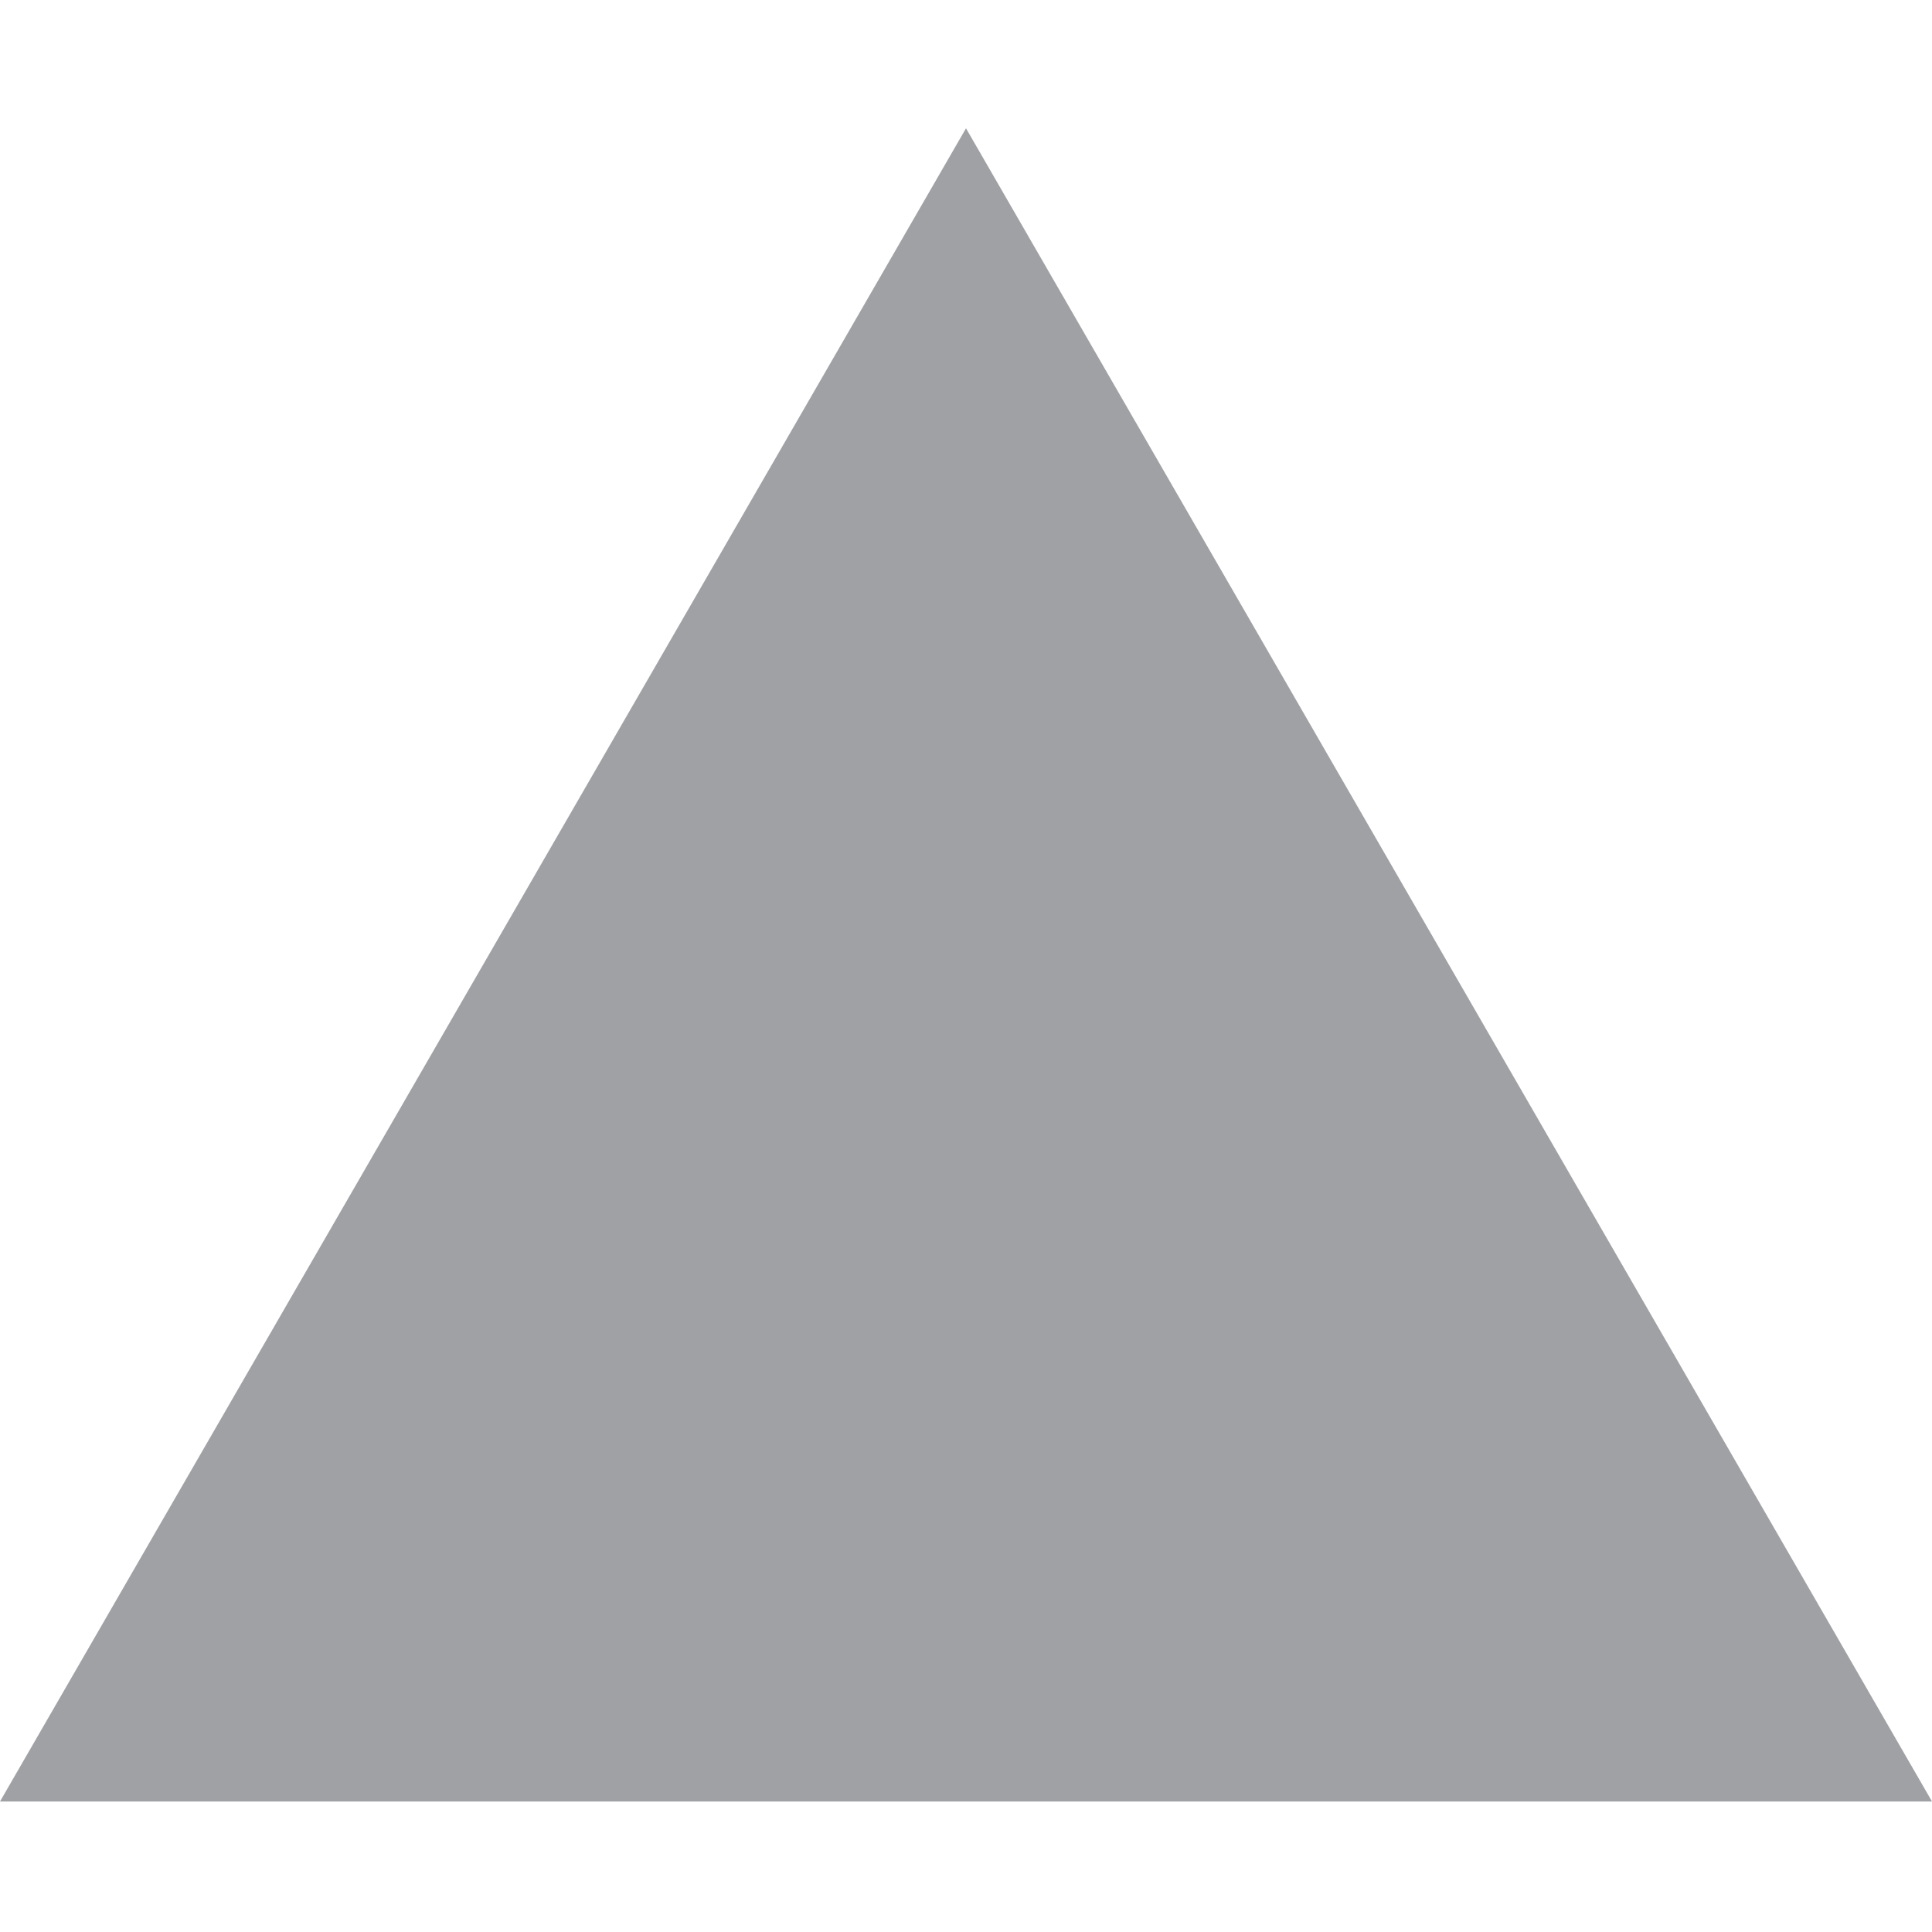
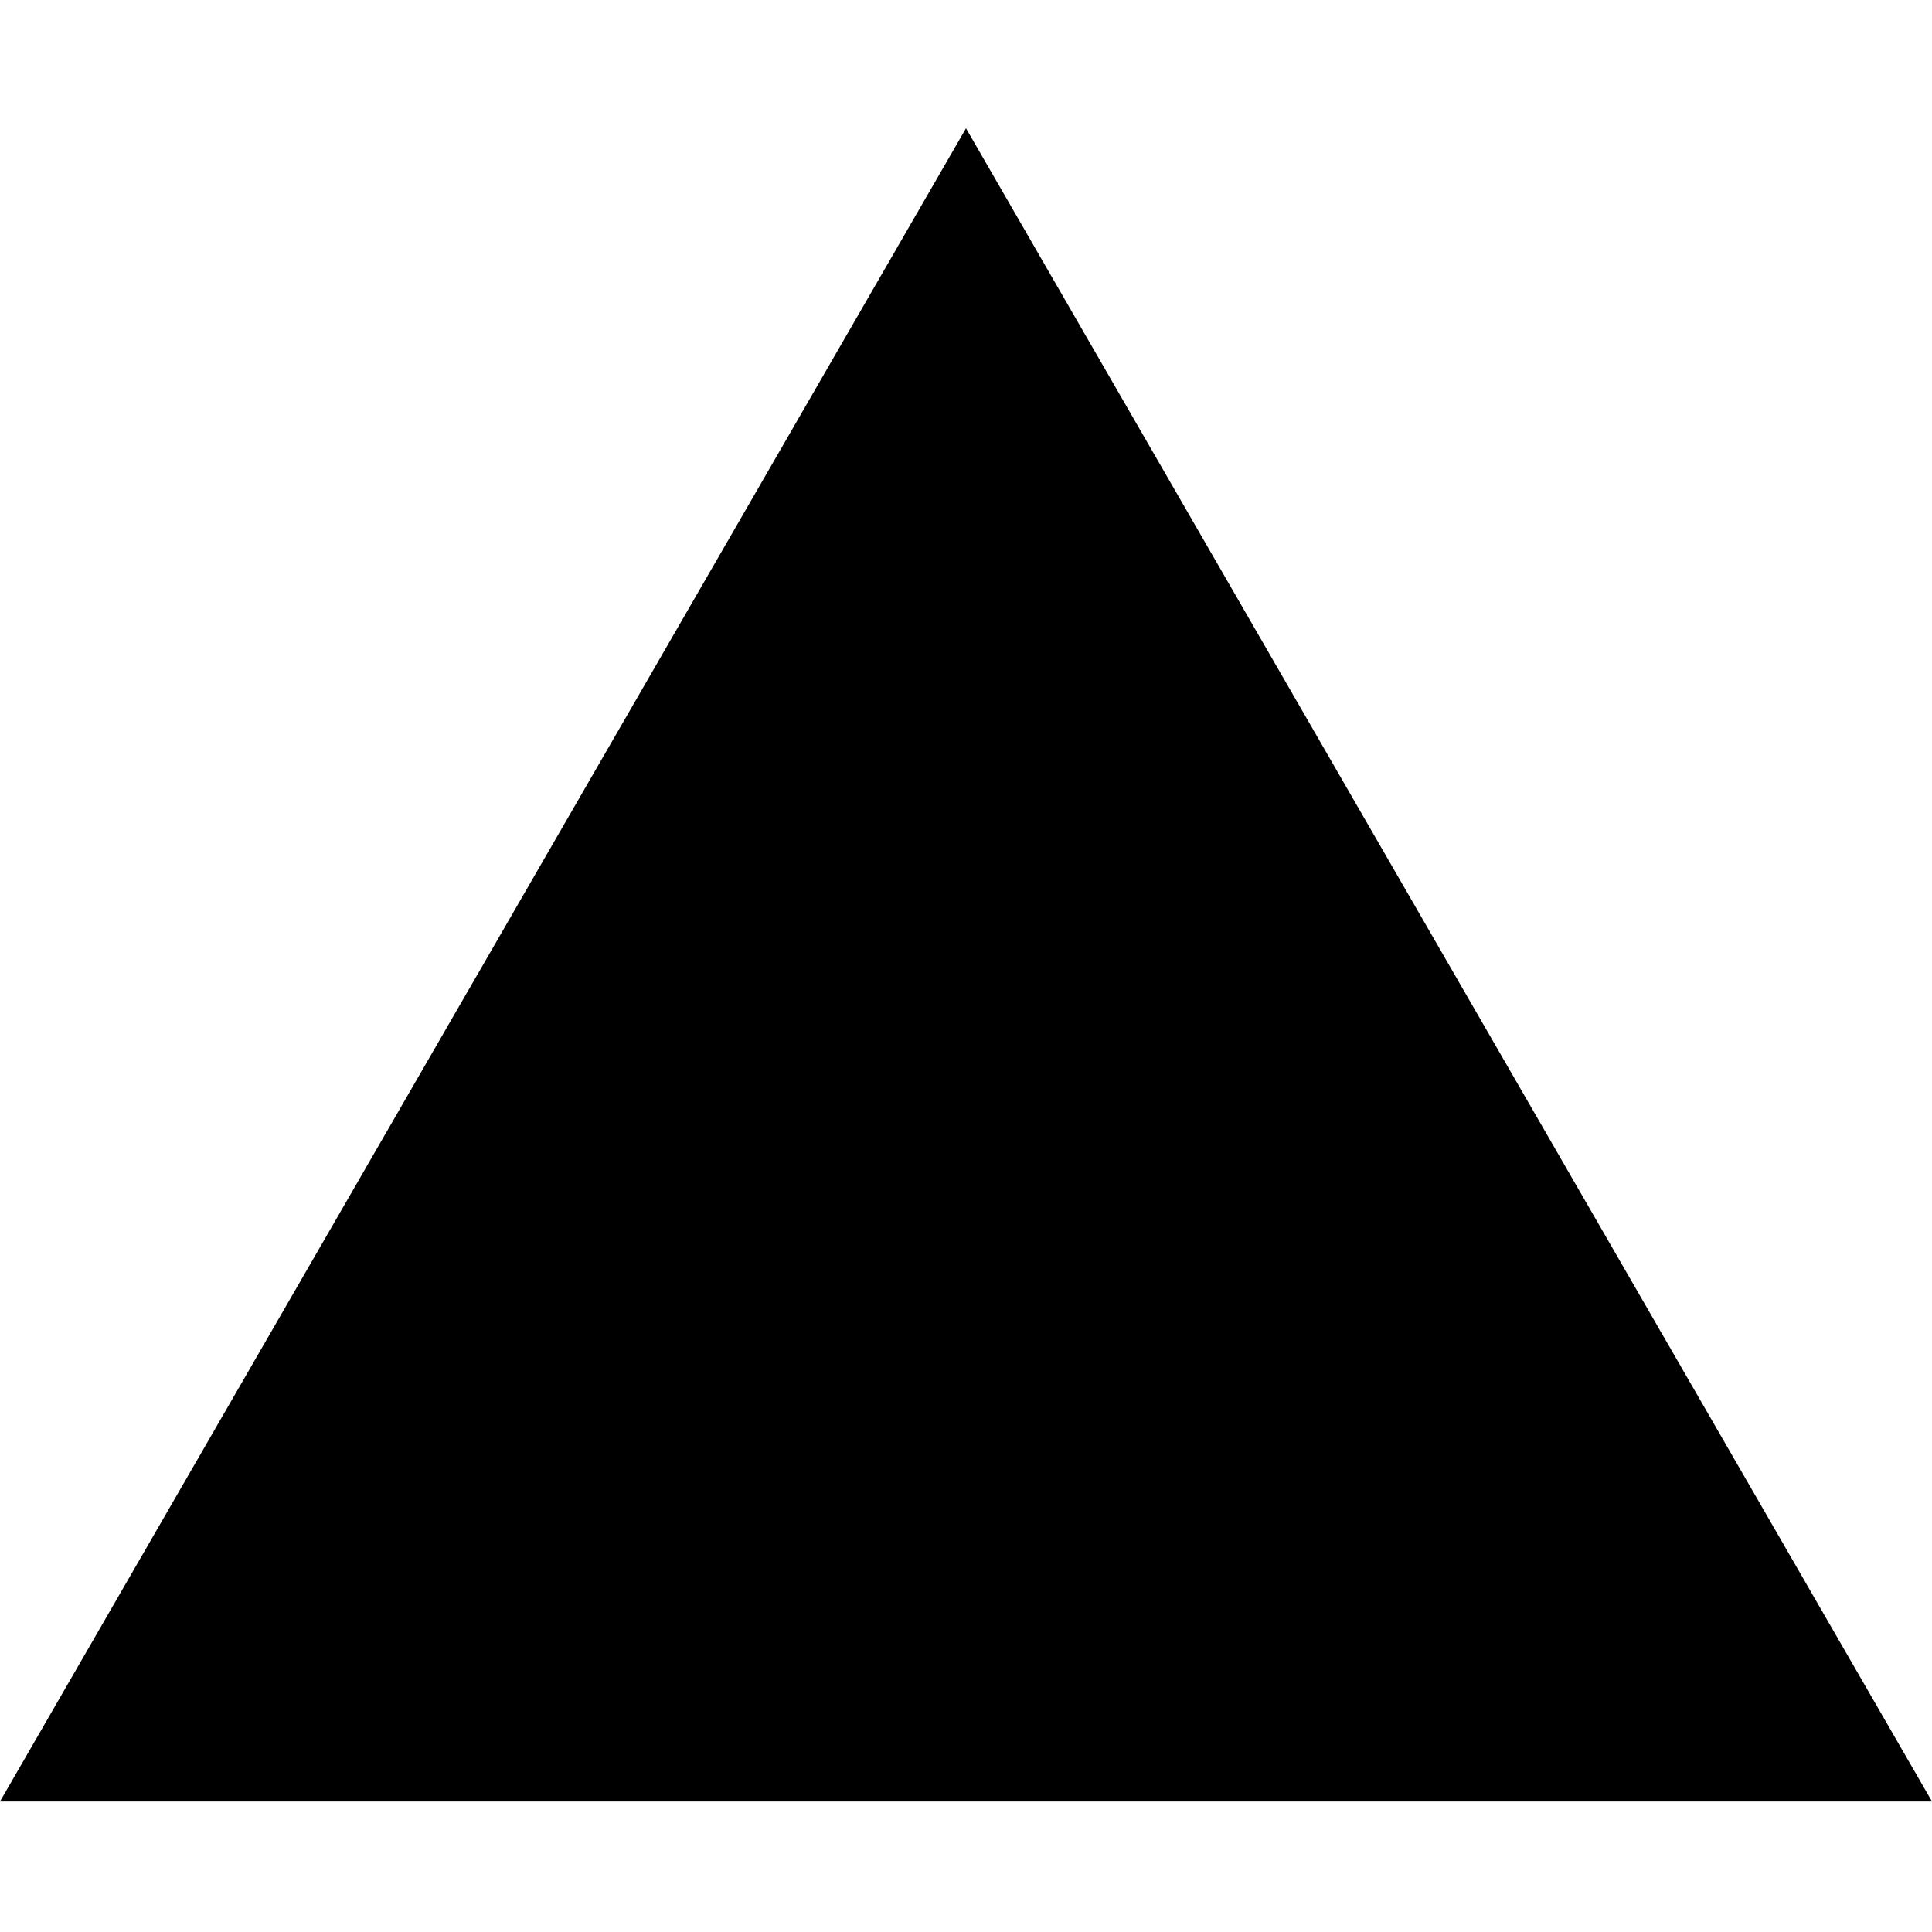
<svg xmlns="http://www.w3.org/2000/svg" width="800px" height="800px" viewBox="0 -17 256 256" version="1.1" preserveAspectRatio="xMidYMid">
  <g>
-     <polygon fill="#a0a1a4" points="128 0 256 221.705 0 221.705">
+     <polygon fill="#000000" points="128 0 256 221.705 0 221.705">

</polygon>
  </g>
</svg>
